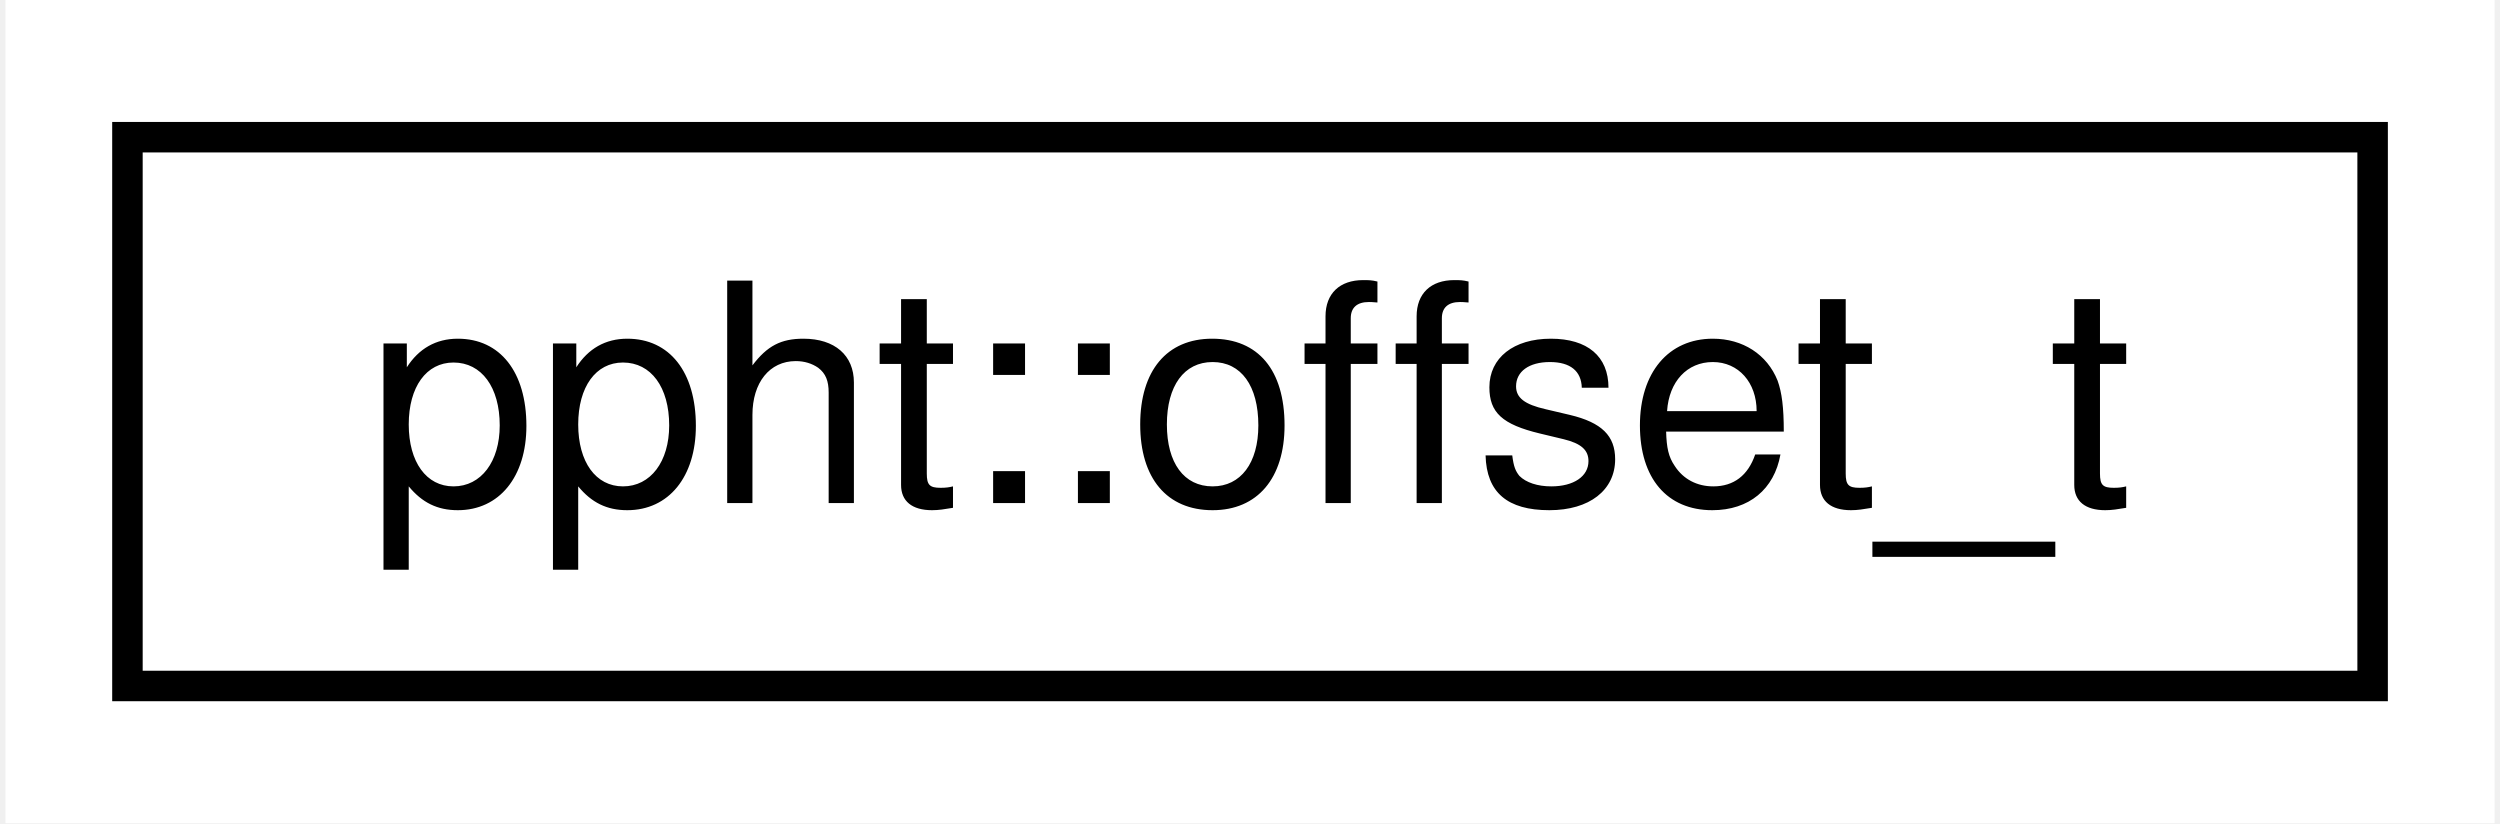
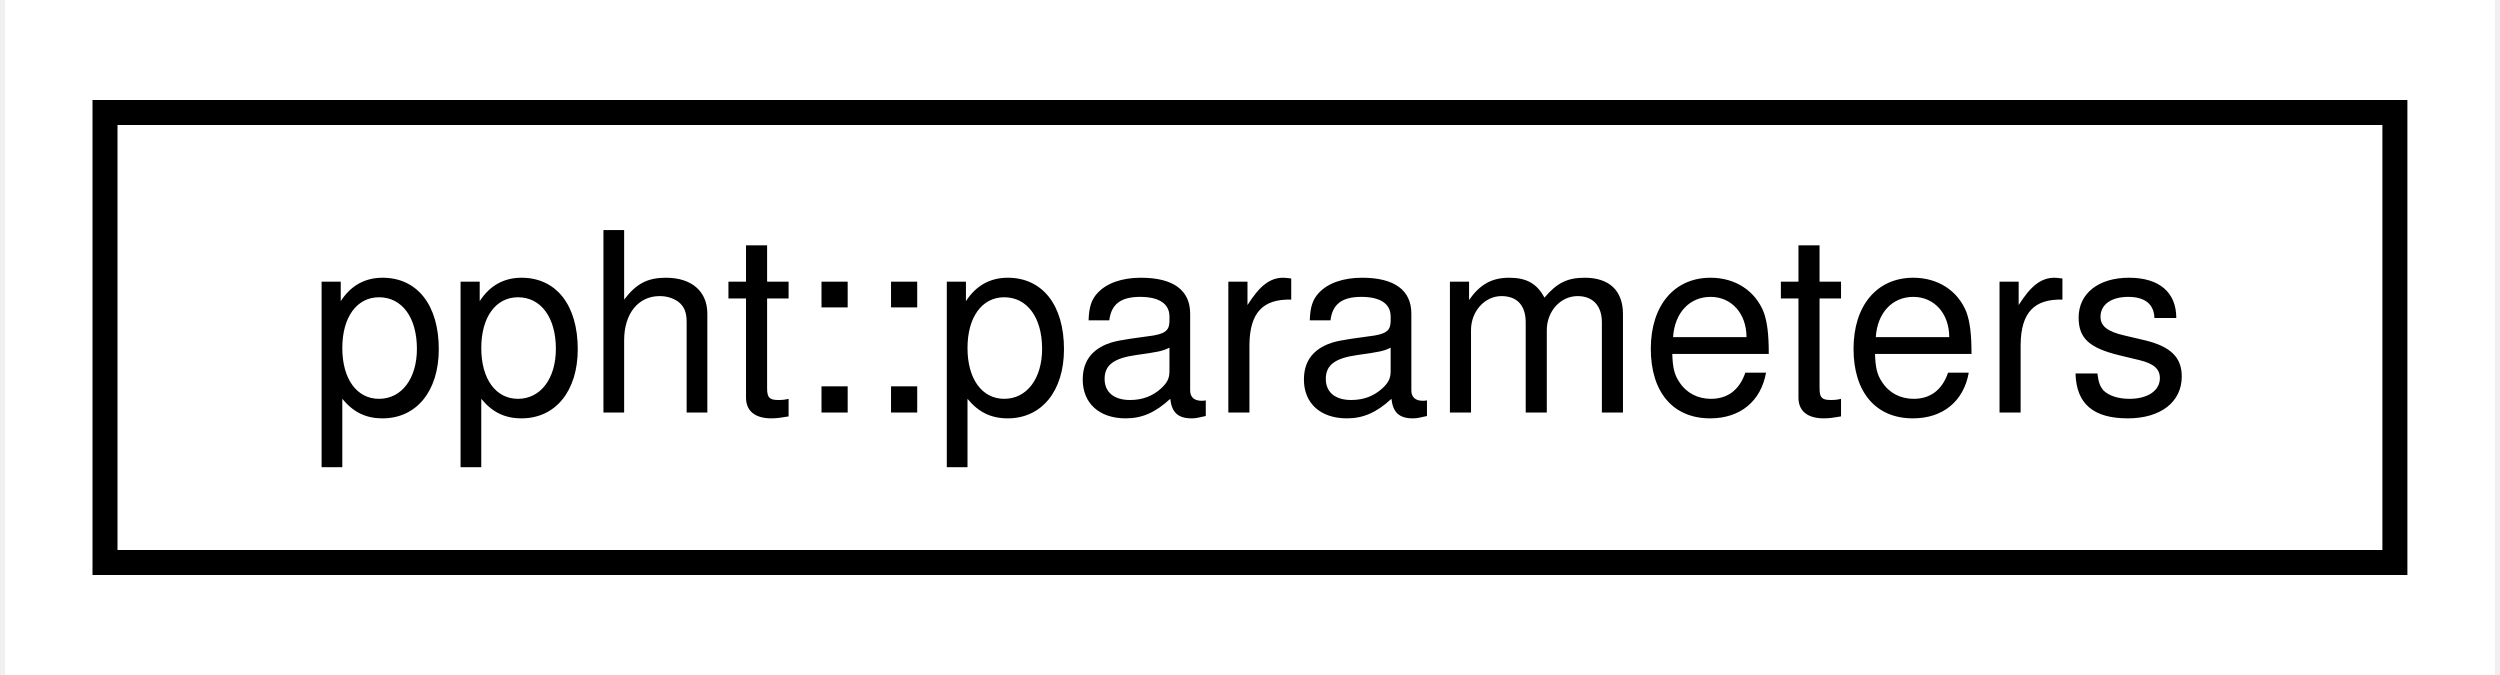
- <svg xmlns="http://www.w3.org/2000/svg" xmlns:xlink="http://www.w3.org/1999/xlink" width="82pt" height="27pt" viewBox="0.00 0.00 81.64 27.00">
+ <svg xmlns="http://www.w3.org/2000/svg" xmlns:xlink="http://www.w3.org/1999/xlink" width="100pt" height="27pt" viewBox="0.00 0.00 99.60 27.00">
  <g id="graph0" class="graph" transform="scale(1 1) rotate(0) translate(4 23)">
-     <polygon fill="#ffffff" stroke="transparent" points="-4,4 -4,-23 77.642,-23 77.642,4 -4,4" />
+     <polygon fill="#ffffff" stroke="transparent" points="-4,4 -4,-23 95.596,-23 95.596,4 -4,4" />
    <g id="node1" class="node">
      <g id="a_node1">
-         <a xlink:href="structppht_1_1offset__t.html" target="_top" xlink:title="An offset from a point. ">
-           <polygon fill="#ffffff" stroke="#000000" points="0,-.5 0,-18.5 73.642,-18.5 73.642,-.5 0,-.5" />
-           <text text-anchor="middle" x="36.821" y="-6.5" font-family="Helvetica,sans-Serif" font-size="10.00" fill="#000000">ppht::offset_t</text>
+         <a xlink:href="structppht_1_1parameters.html" target="_top" xlink:title="The tunable parameters of the analyzer. ">
+           <polygon fill="#ffffff" stroke="#000000" points="0,-.5 0,-18.5 91.596,-18.5 91.596,-.5 0,-.5" />
+           <text text-anchor="middle" x="45.798" y="-6.5" font-family="Helvetica,sans-Serif" font-size="10.00" fill="#000000">ppht::parameters</text>
        </a>
      </g>
    </g>
  </g>
</svg>
